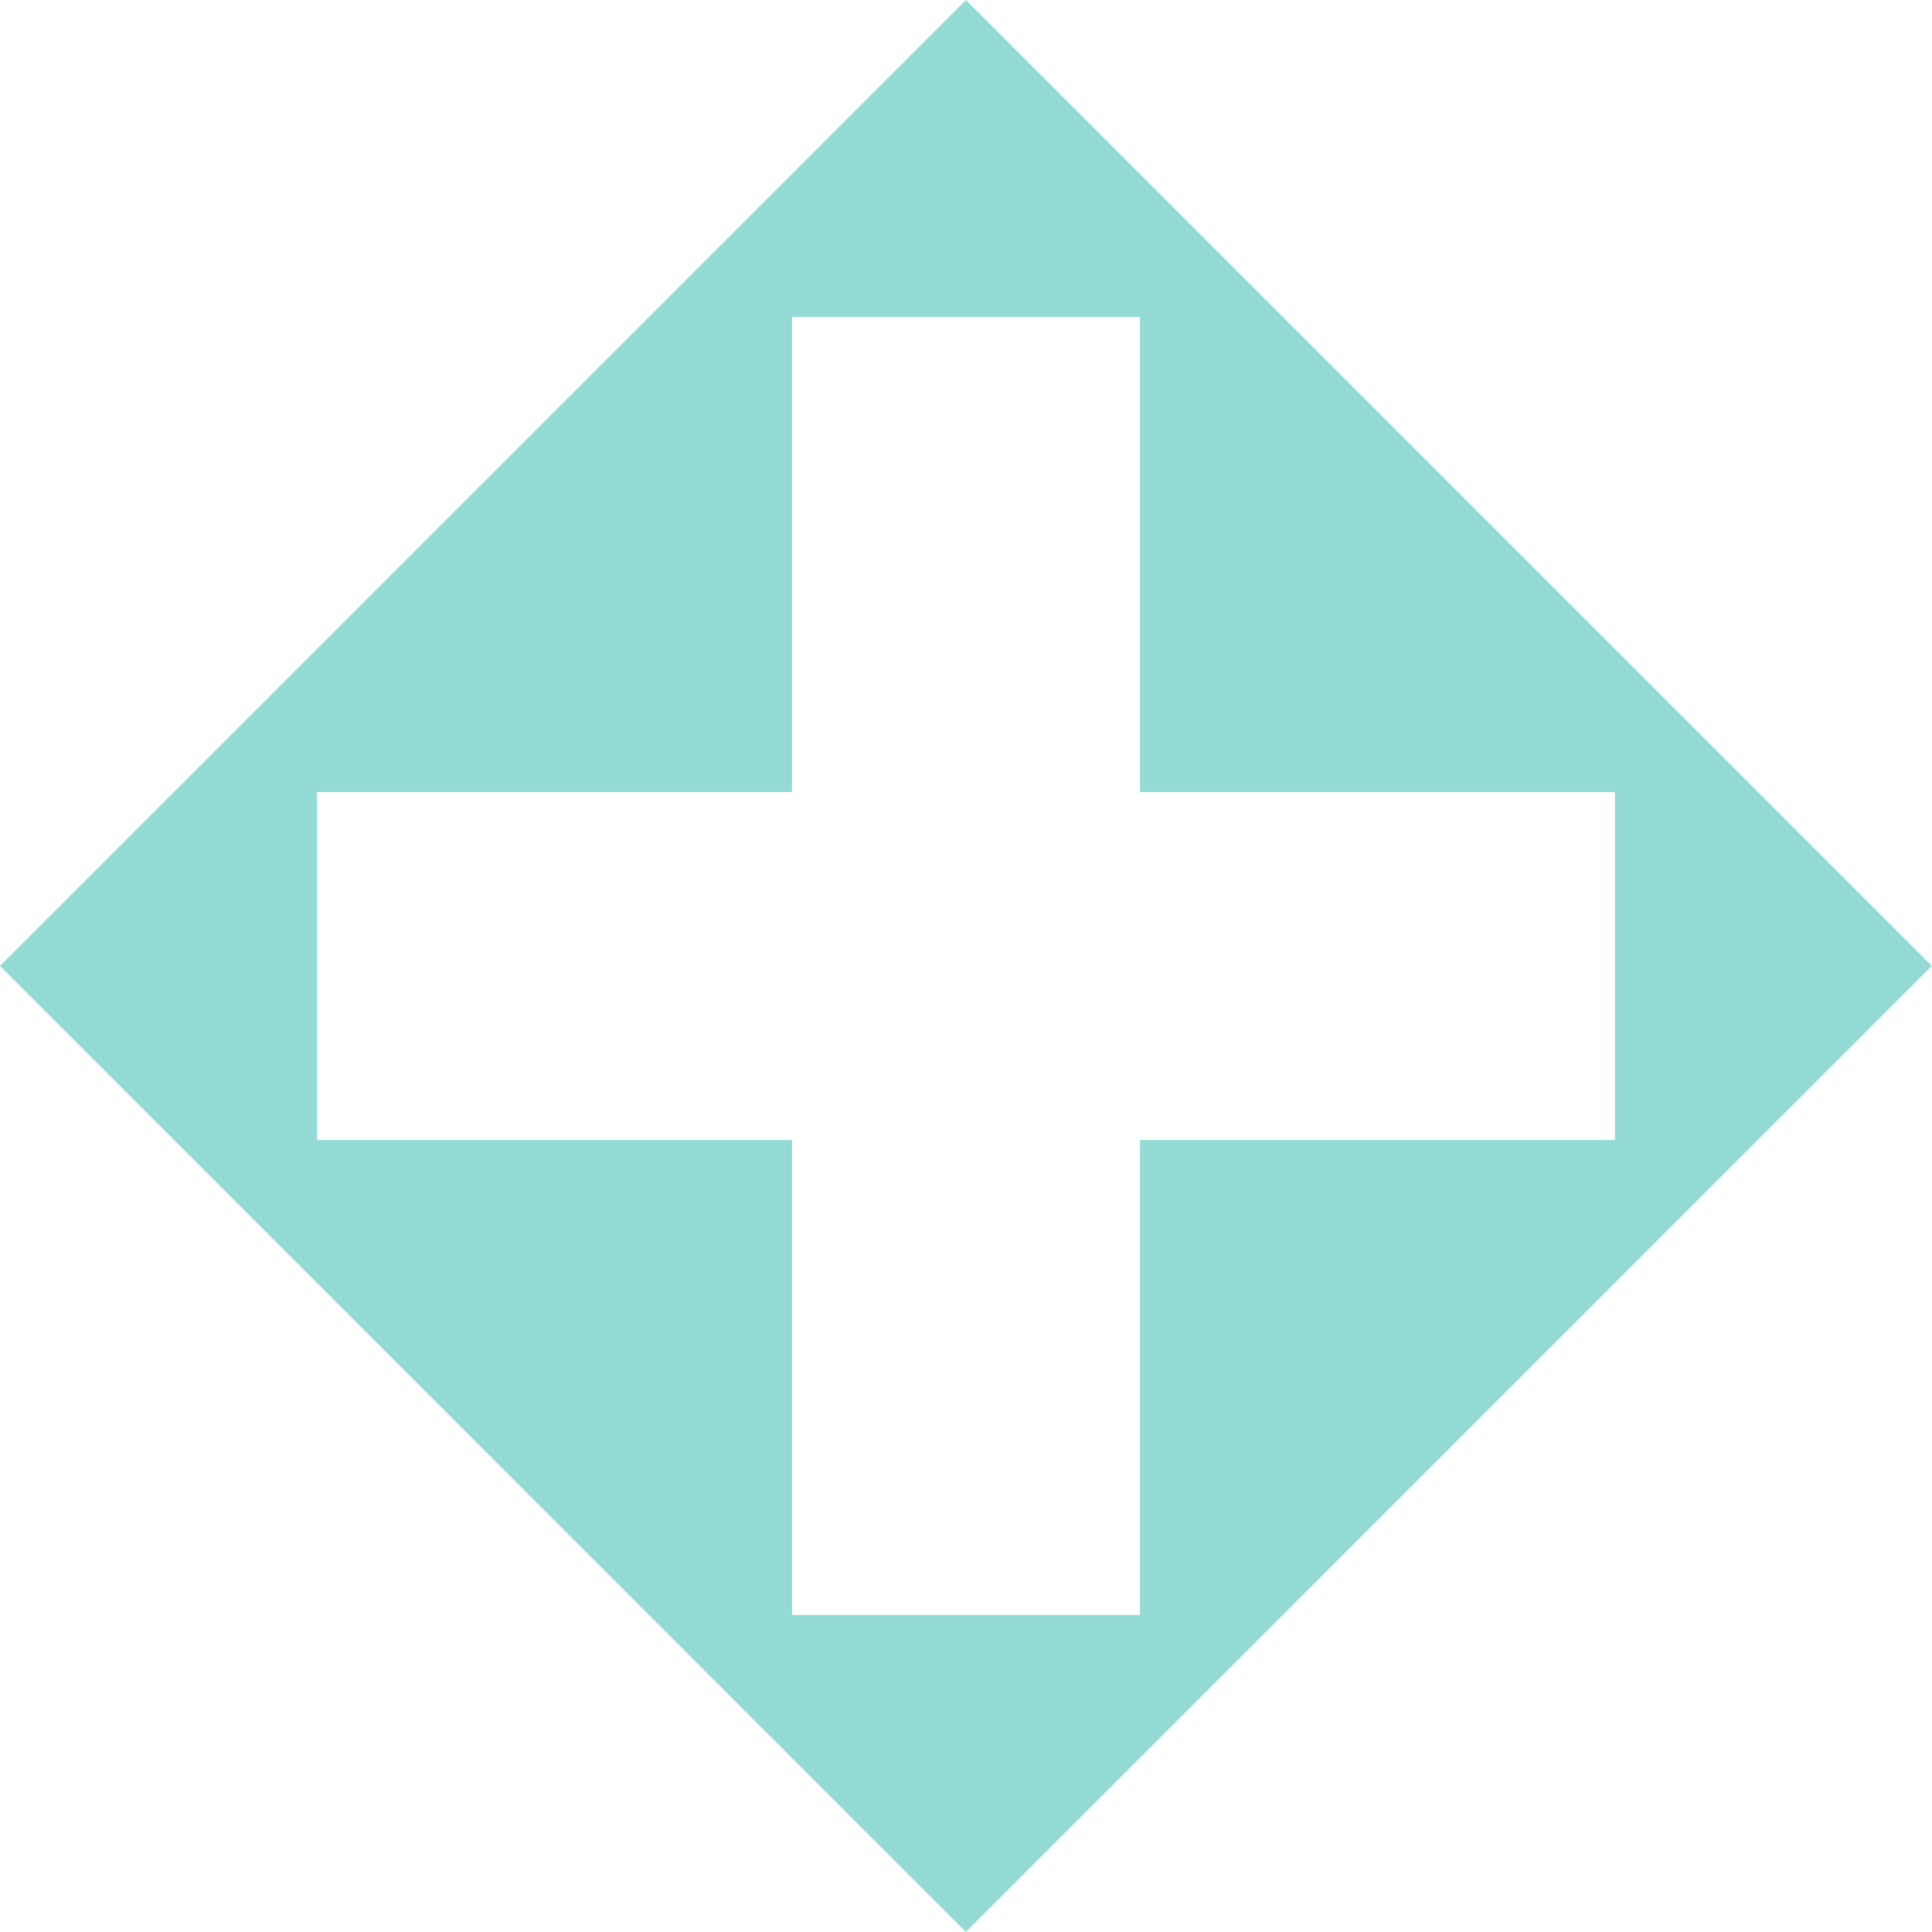
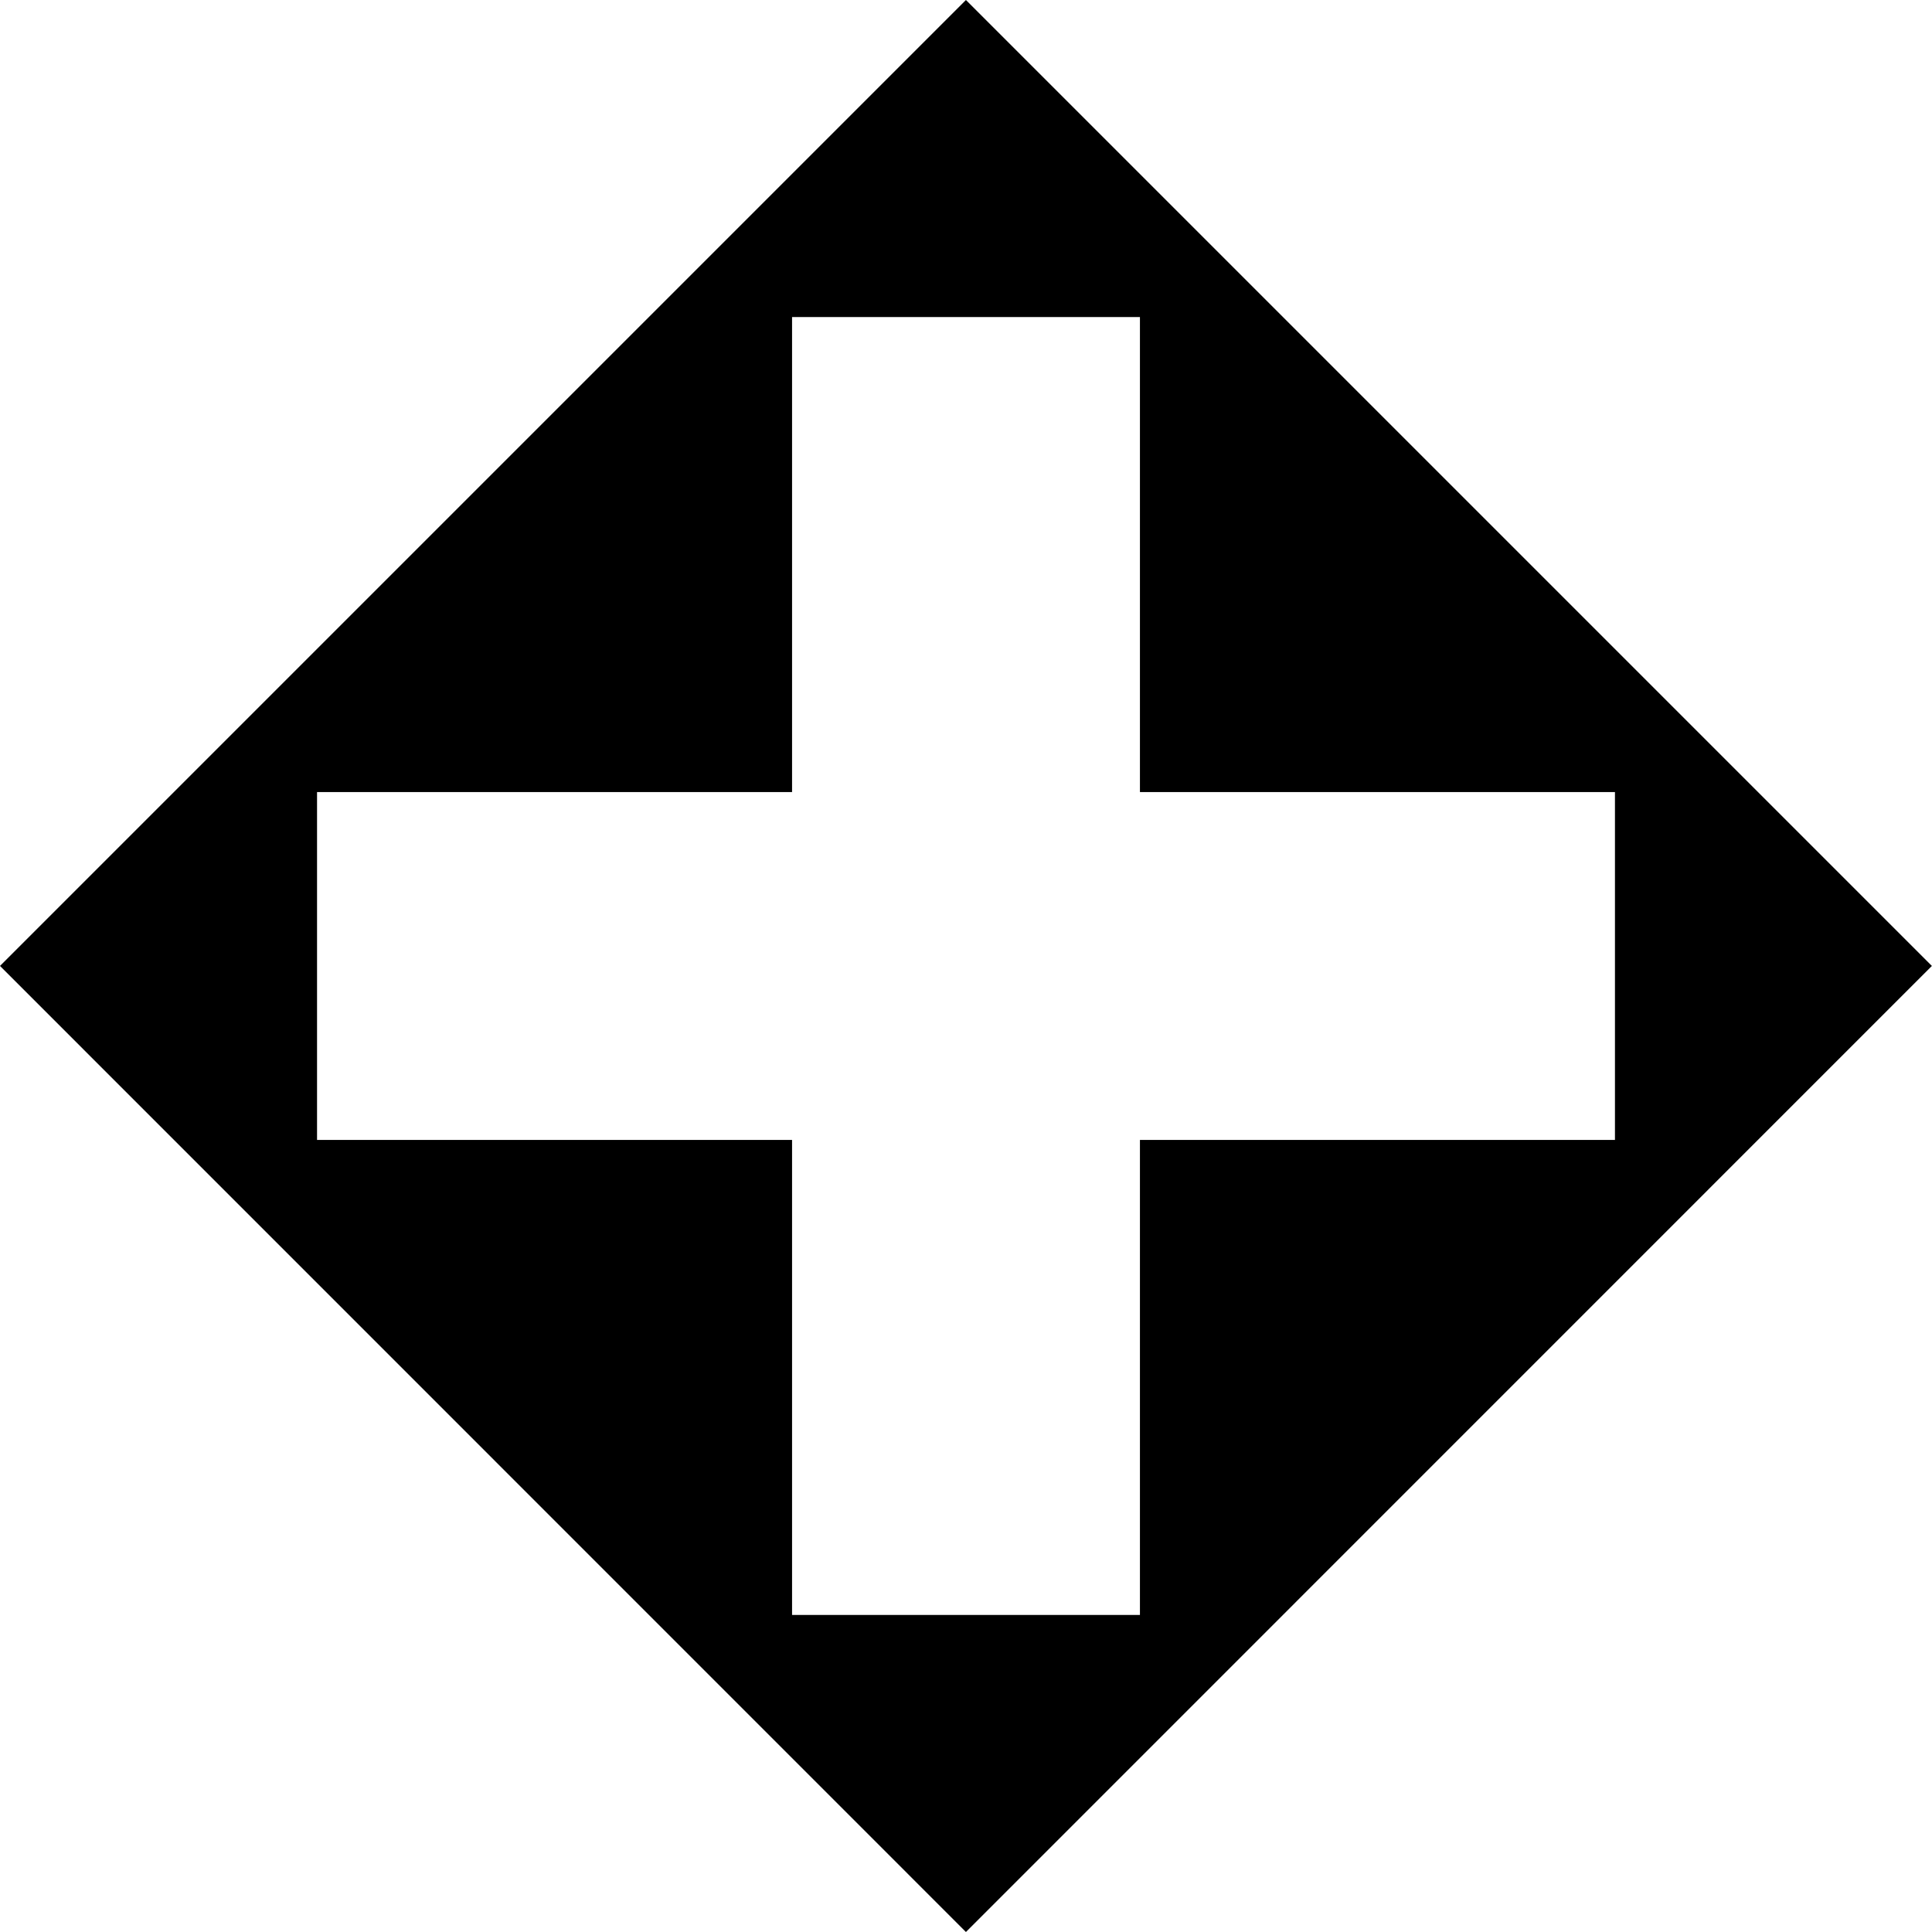
- <svg xmlns="http://www.w3.org/2000/svg" width="16.167" height="16.167" viewBox="0 0 16.167 16.167">
-   <path id="noun-add-1241915-EFF0F6" d="M0,8.083,8.083,0l8.083,8.083L8.083,16.167ZM2.653,6.628H6.628V2.653H9.539V6.628h3.975V9.539H9.539v3.975H6.628V9.539H2.653Z" fill="#95dbd5" fill-rule="evenodd" />
+ <svg xmlns="http://www.w3.org/2000/svg" data-name="social-icon" width="16.167" height="16.167" viewBox="0 0 16.167 16.167">
+   <path id="noun-add-1241915-EFF0F6" d="M0,8.083,8.083,0l8.083,8.083L8.083,16.167ZM2.653,6.628H6.628V2.653H9.539V6.628h3.975V9.539H9.539v3.975H6.628V9.539H2.653Z" fill-rule="evenodd" />
</svg>
